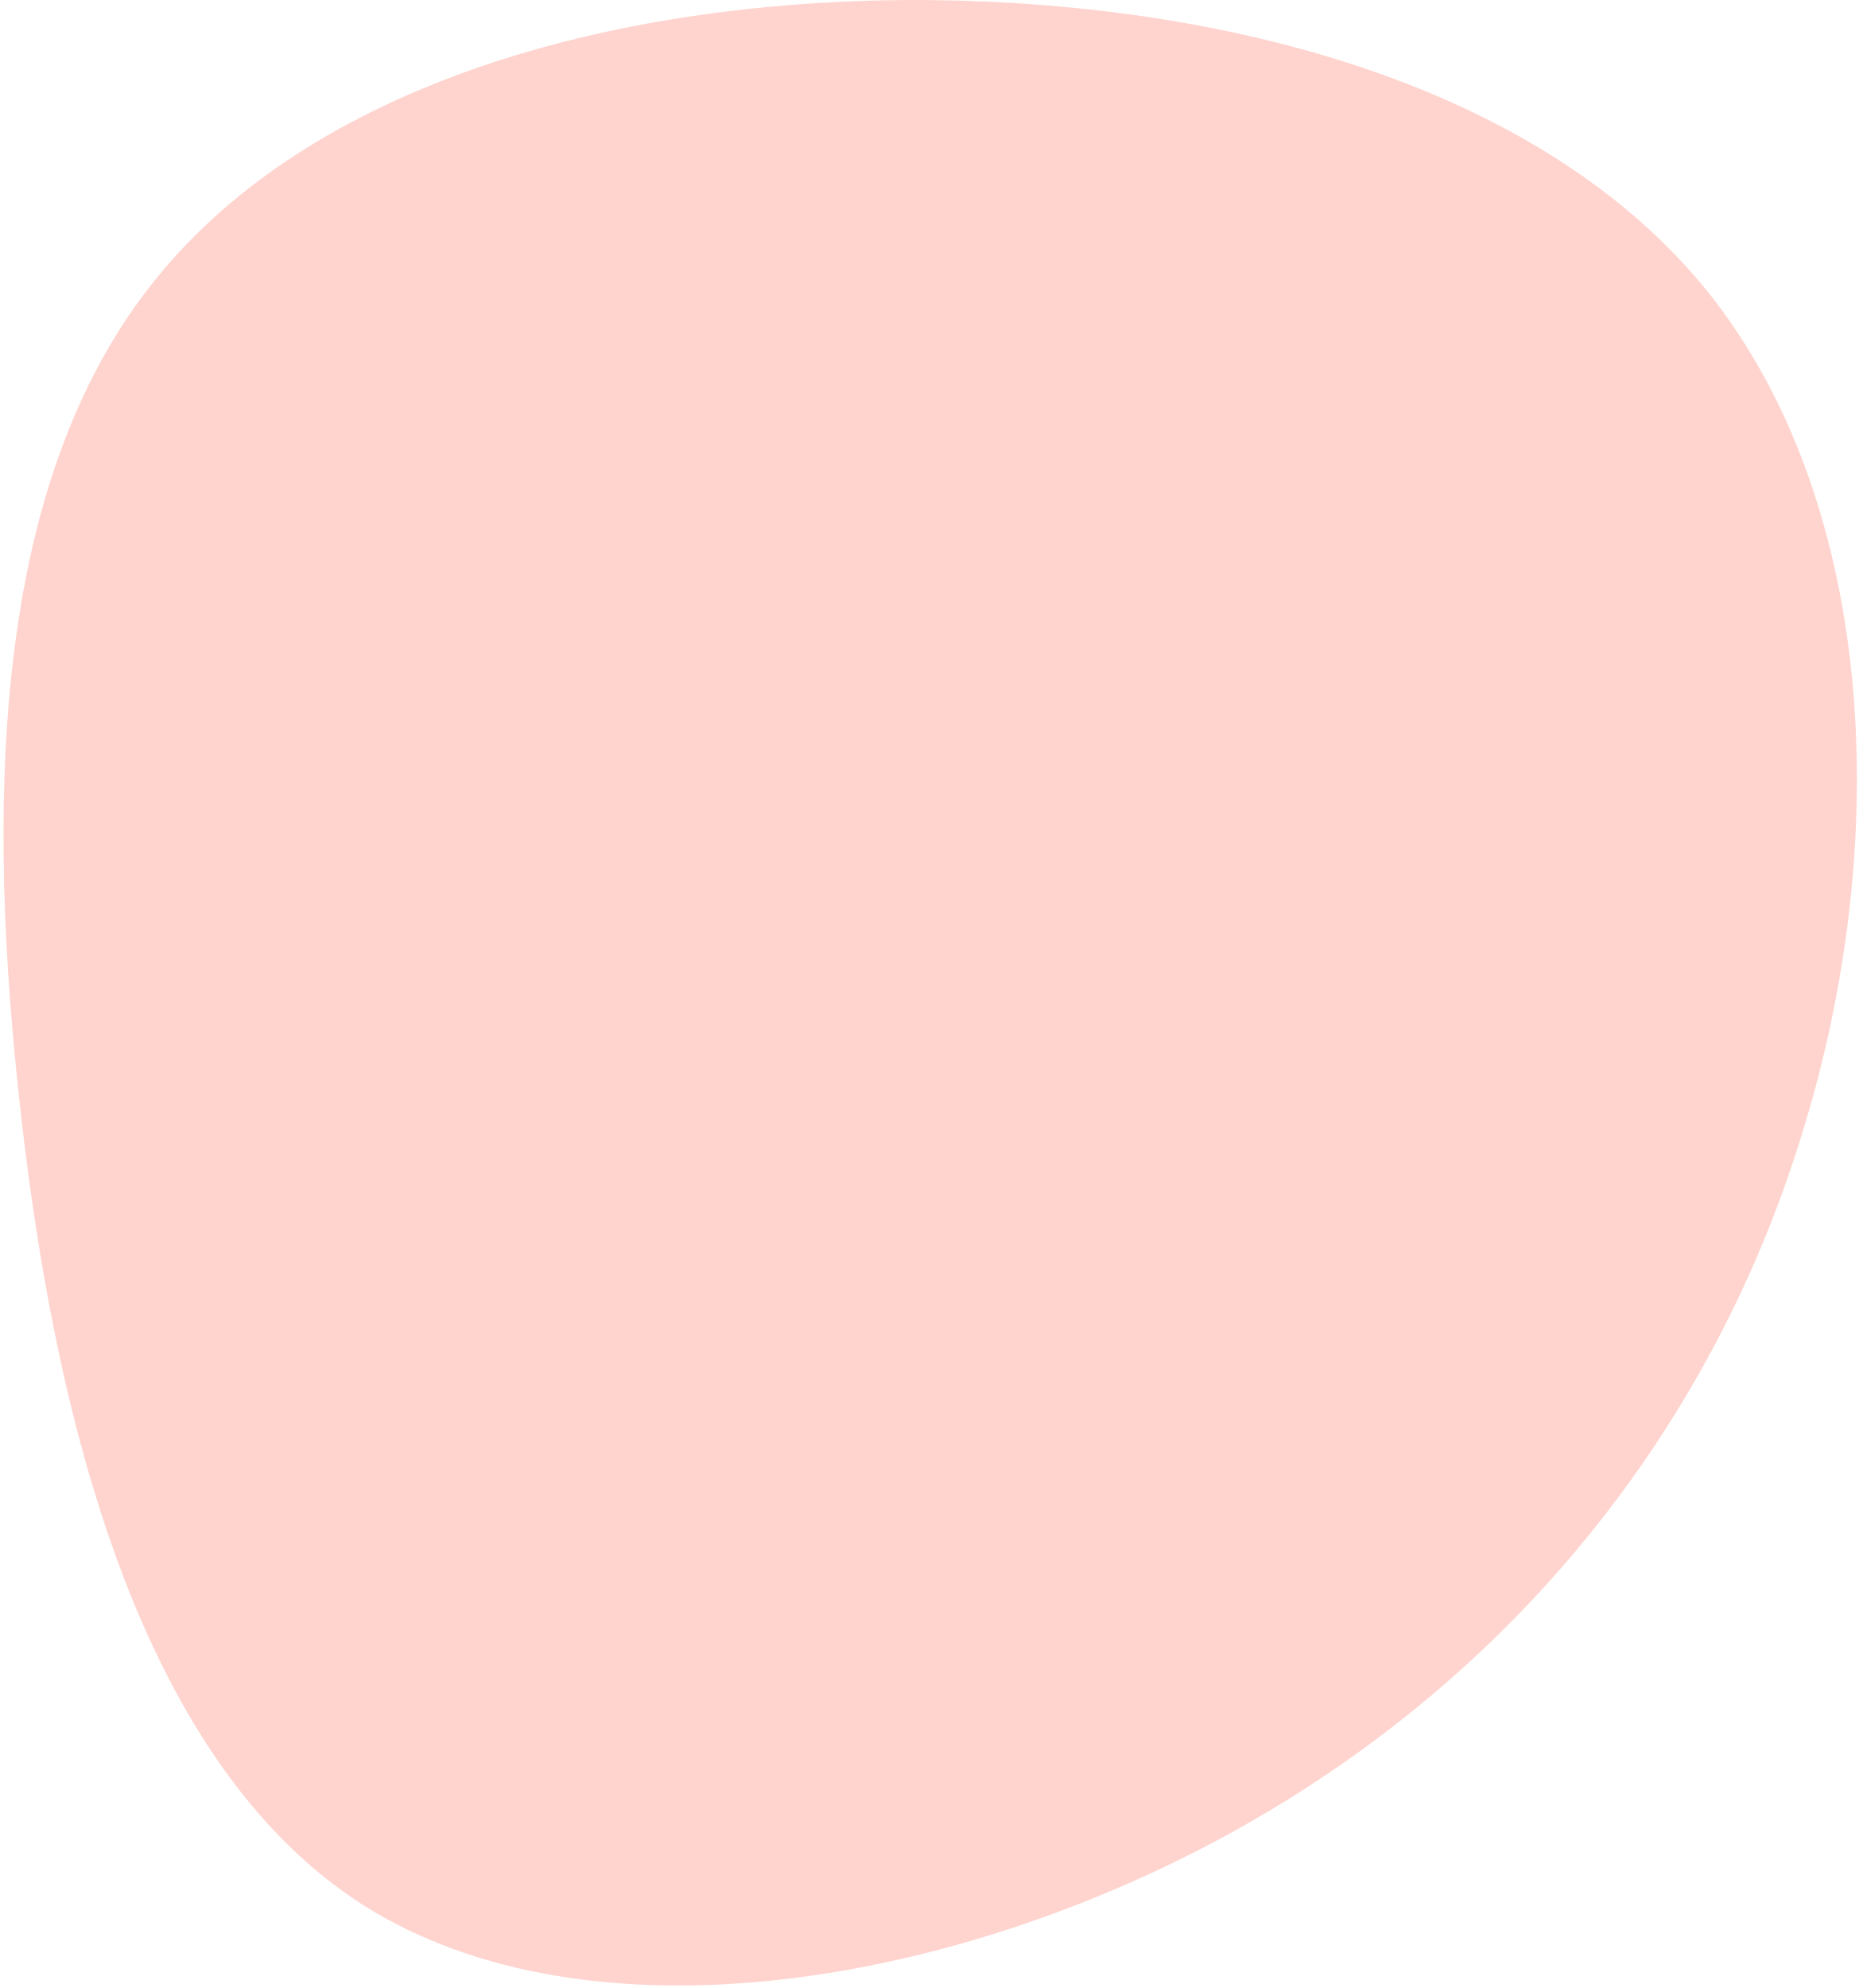
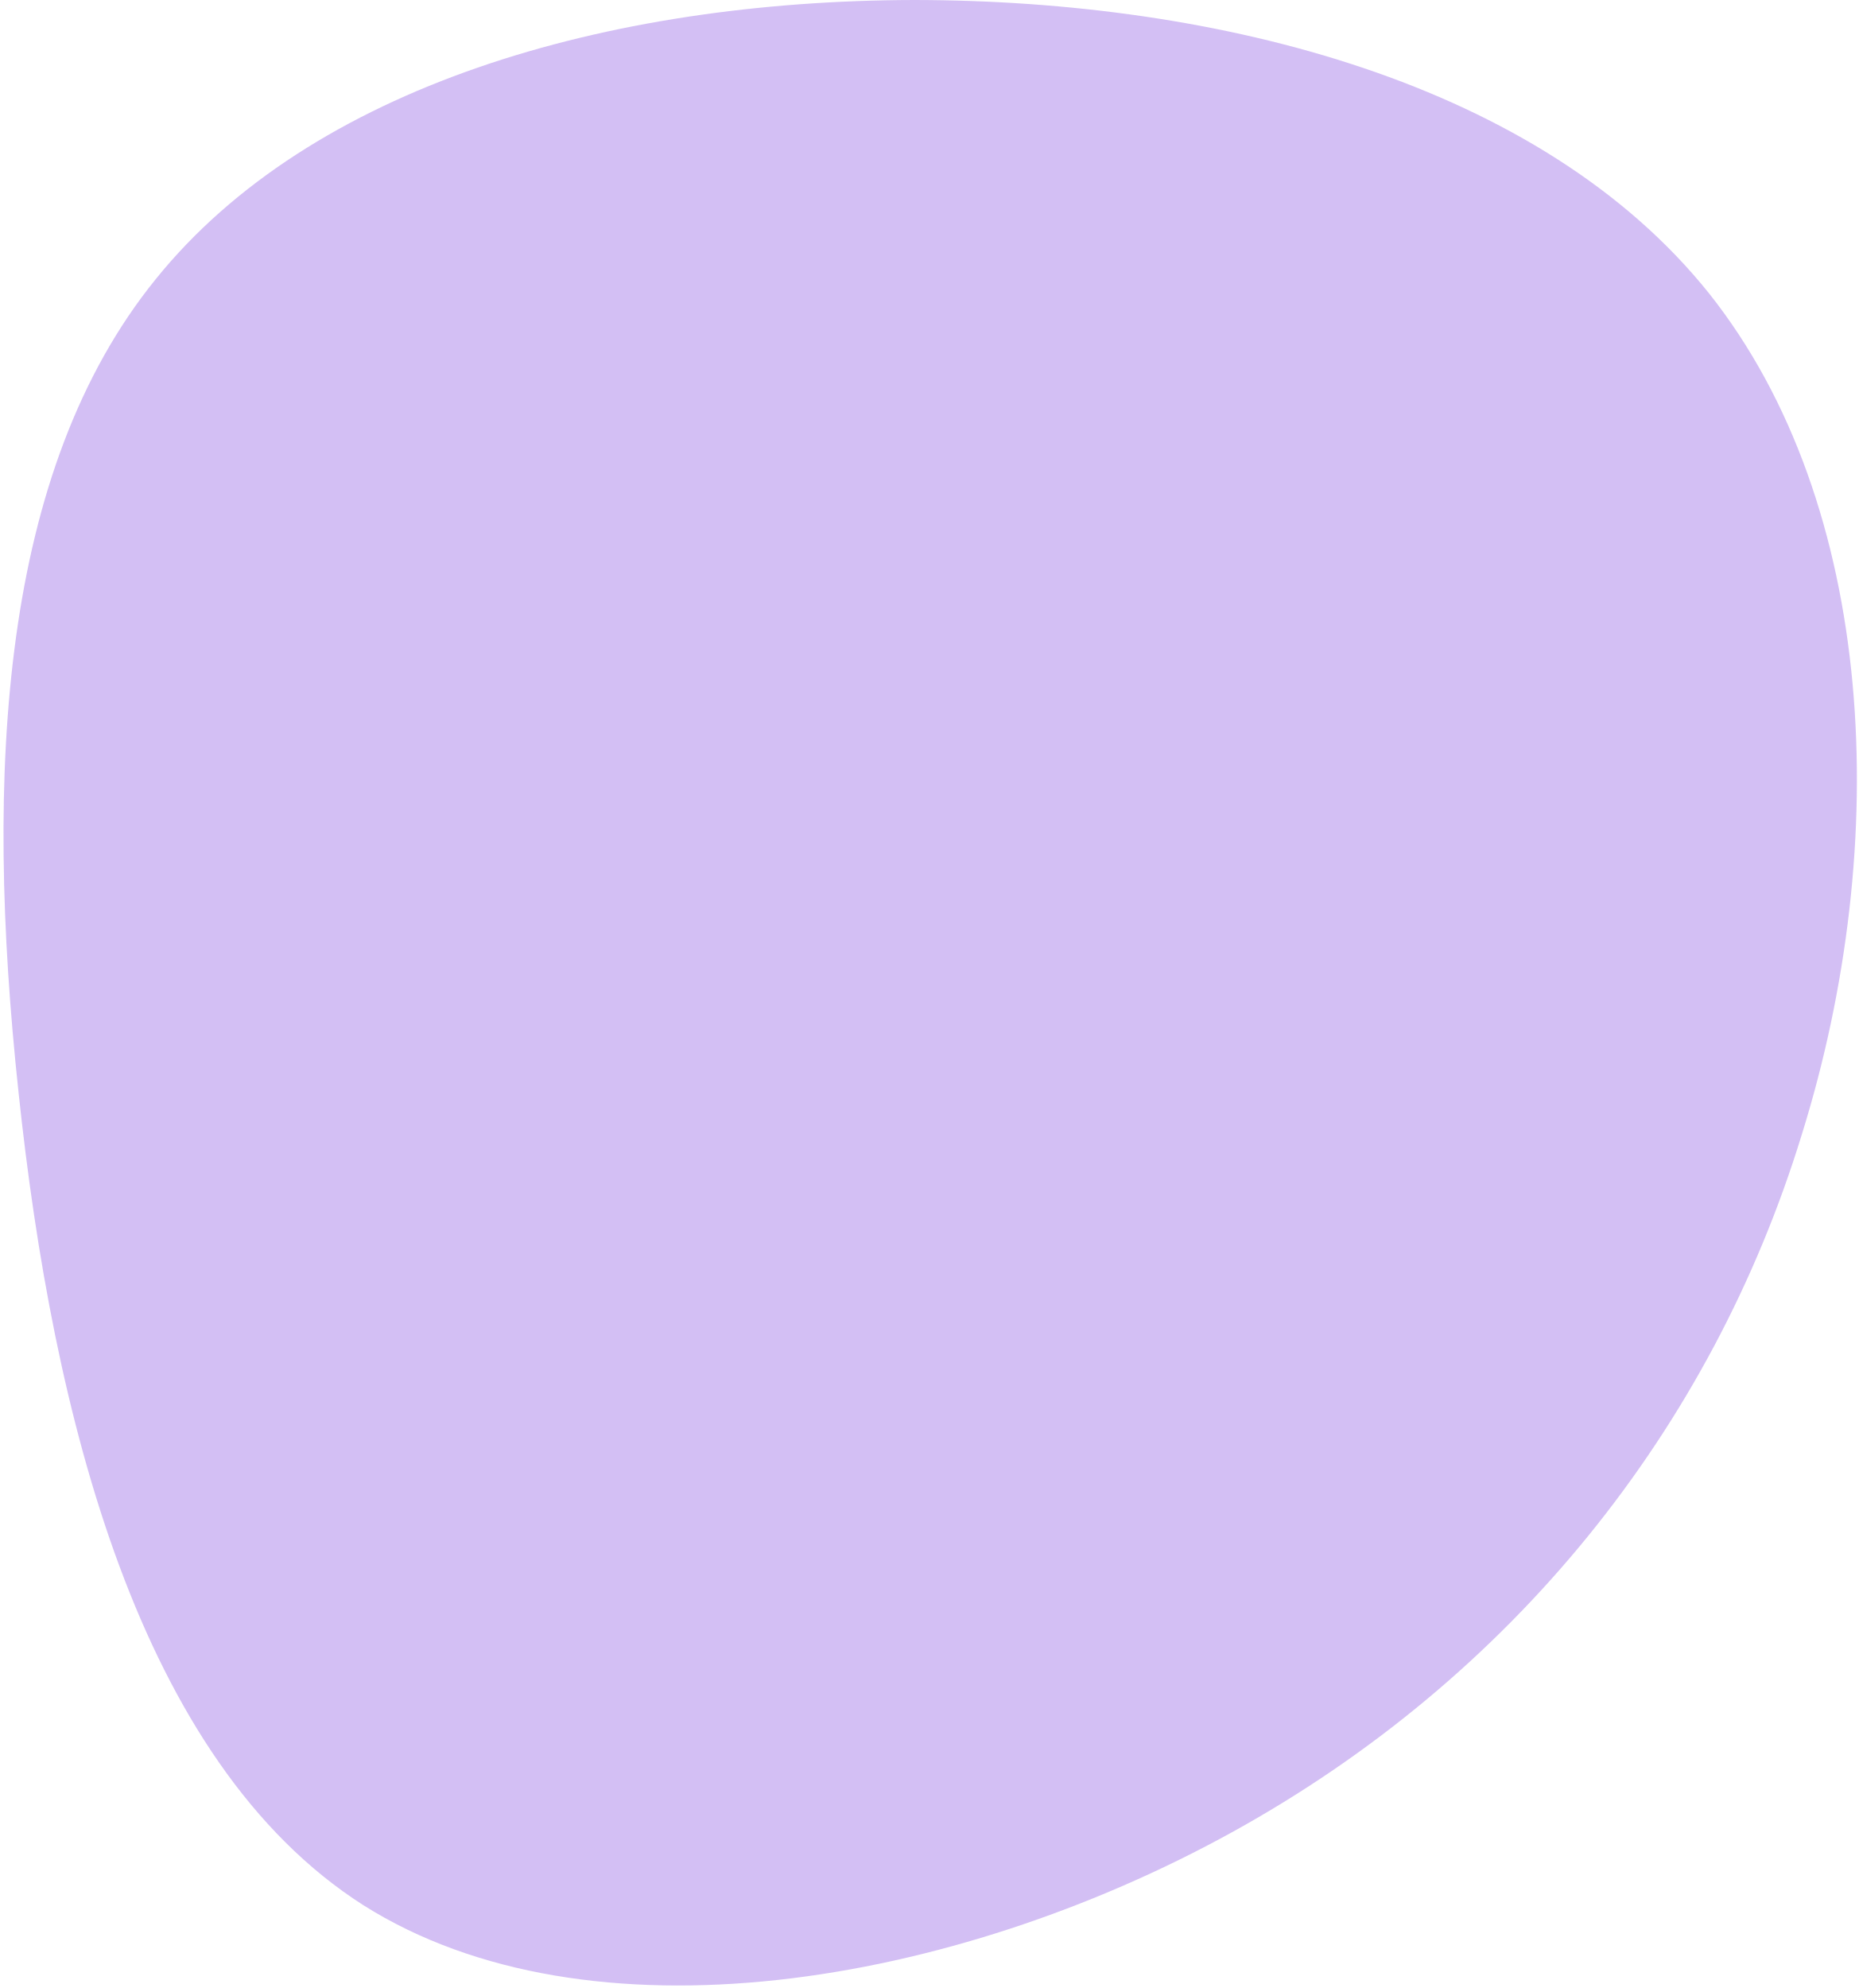
<svg xmlns="http://www.w3.org/2000/svg" width="459" height="491" viewBox="0 0 459 491" fill="none">
-   <path d="M304.32 452.526C235.082 490.701 145.401 505.671 89.759 470.553C34.206 435.103 13.022 349.654 4.574 269.744C-3.963 190.165 0.235 116.126 38.474 68.935C76.802 21.414 149.679 0.168 225.796 0C301.493 0.074 380.607 20.563 422.153 72.468C463.611 124.704 467.59 208.026 445.016 280.332C422.685 353.059 373.559 414.35 304.32 452.526Z" fill="#FE705A" fill-opacity="0.3" />
+   <path d="M304.32 452.526C235.082 490.701 145.401 505.671 89.759 470.553C34.206 435.103 13.022 349.654 4.574 269.744C-3.963 190.165 0.235 116.126 38.474 68.935C76.802 21.414 149.679 0.168 225.796 0C301.493 0.074 380.607 20.563 422.153 72.468C463.611 124.704 467.59 208.026 445.016 280.332C422.685 353.059 373.559 414.35 304.32 452.526Z" fill="#6D28D9" fill-opacity="0.3" />
</svg>
